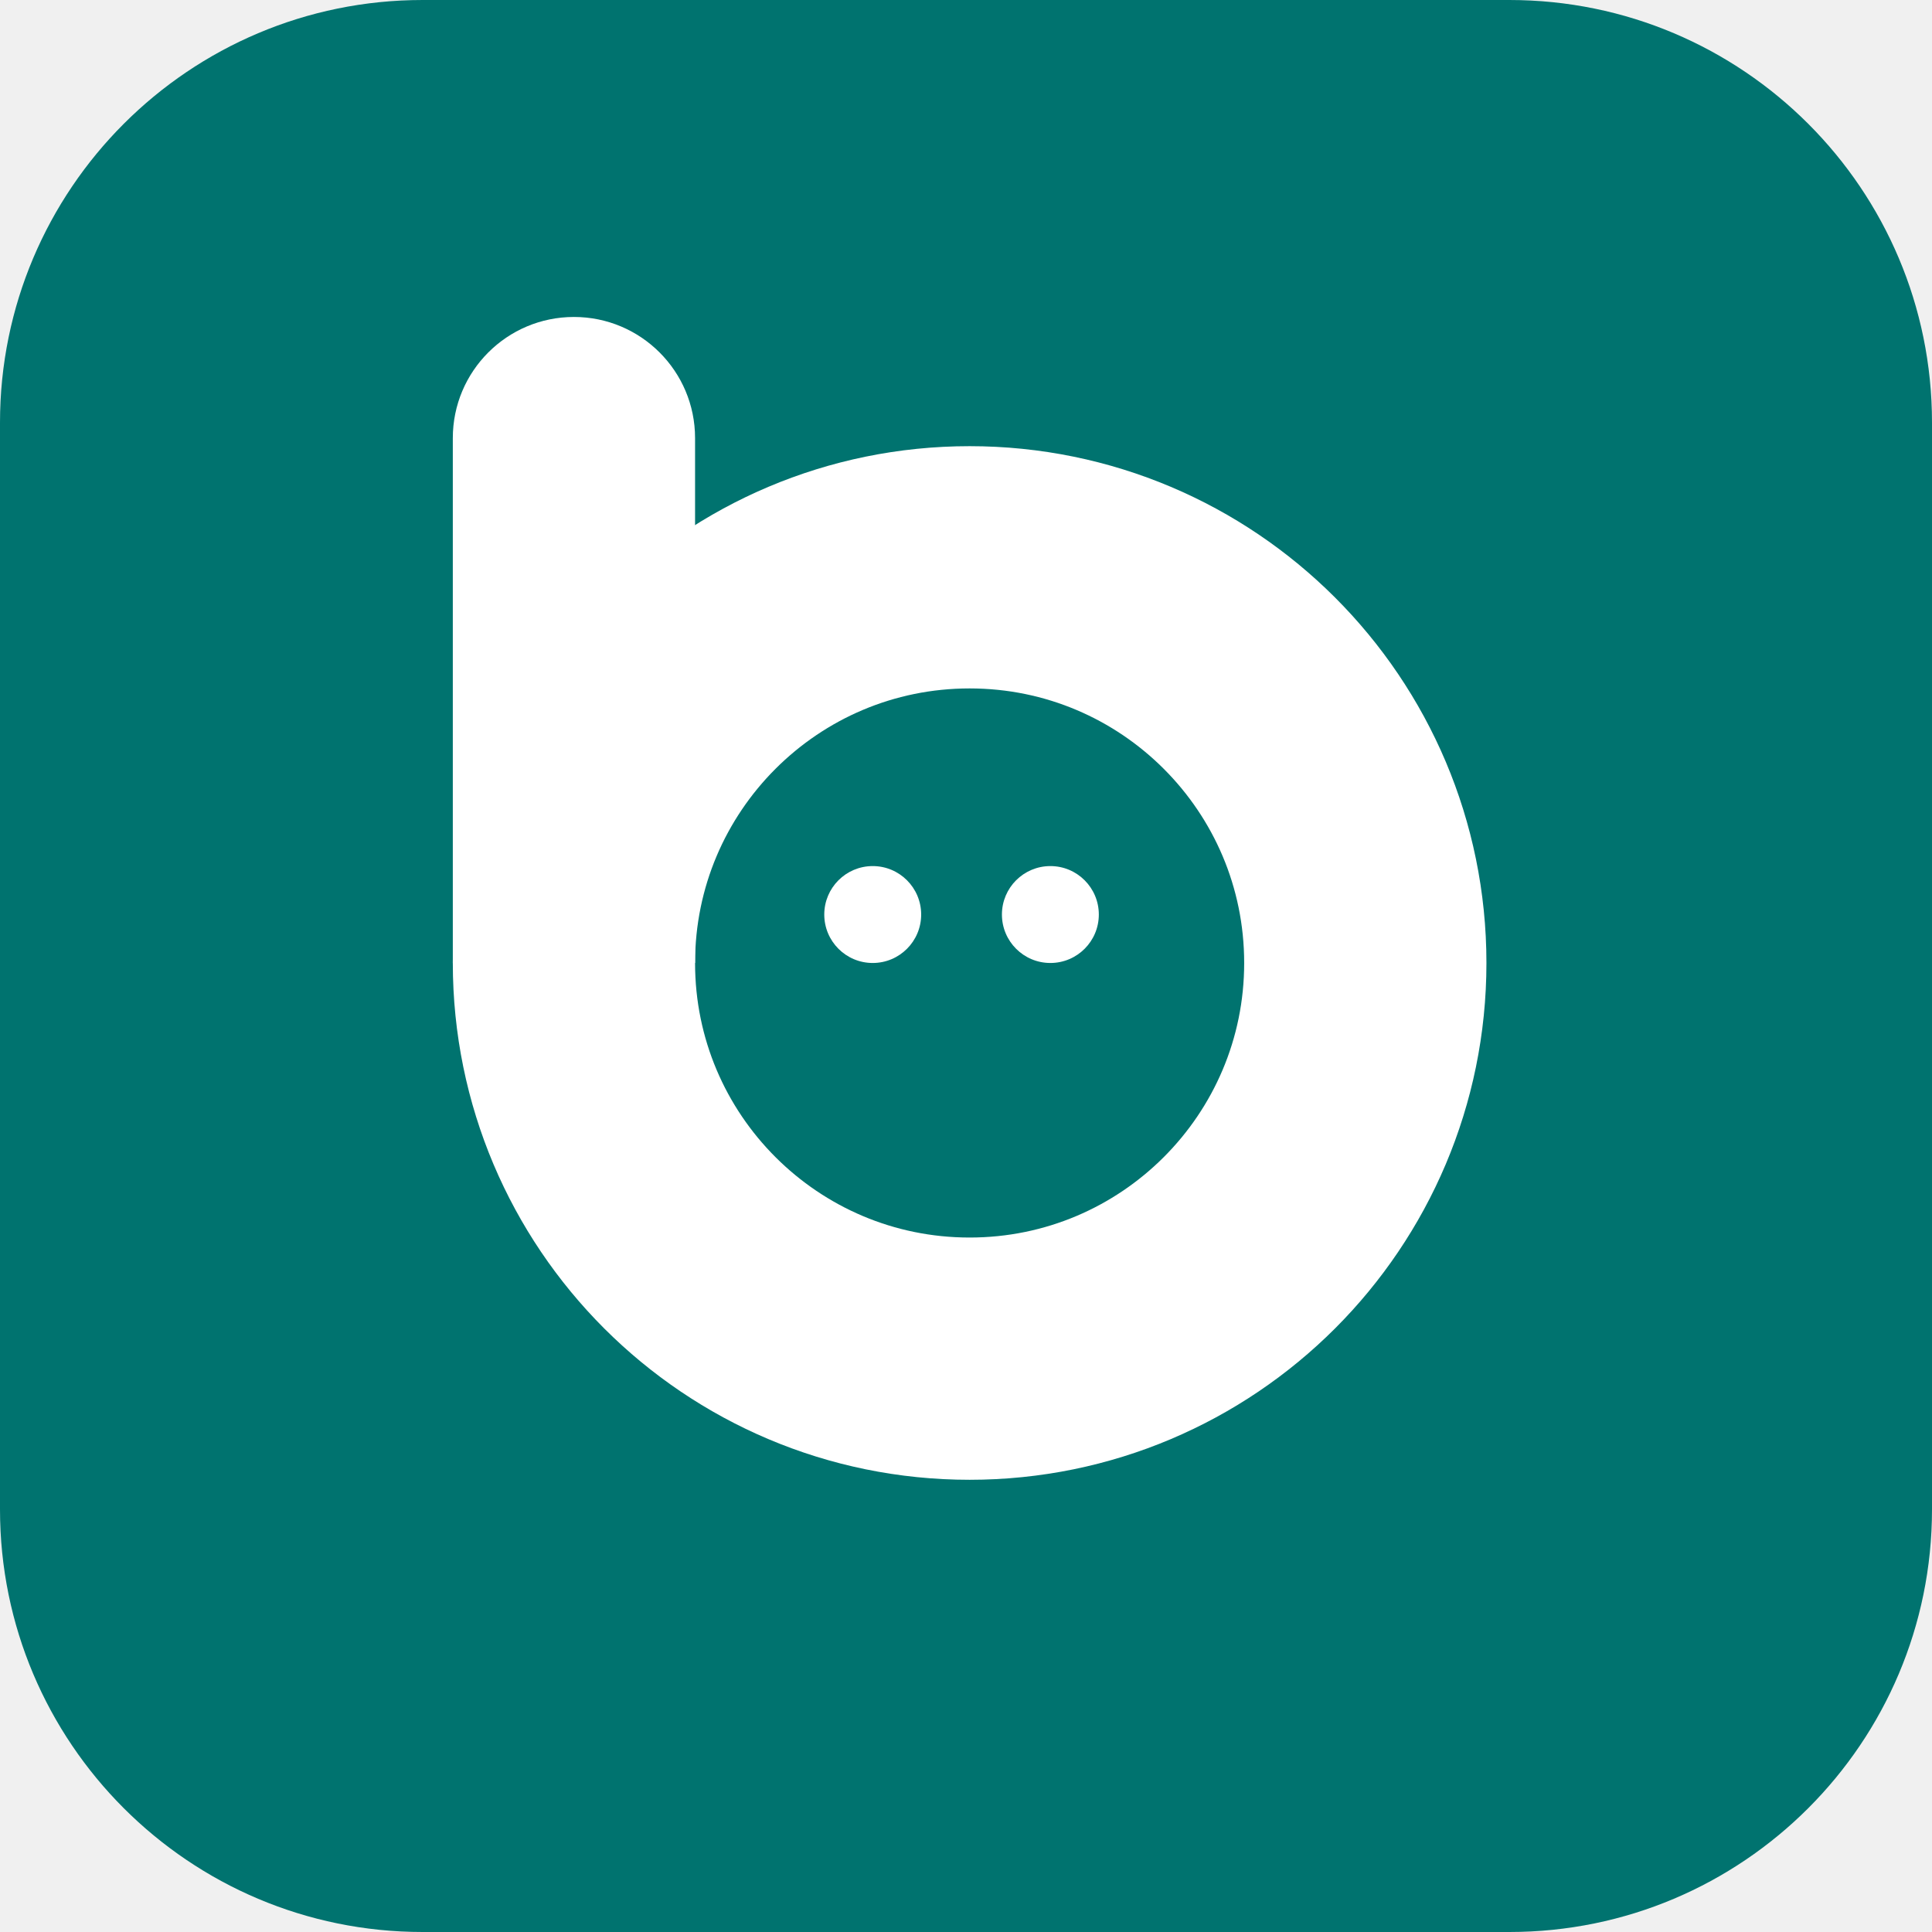
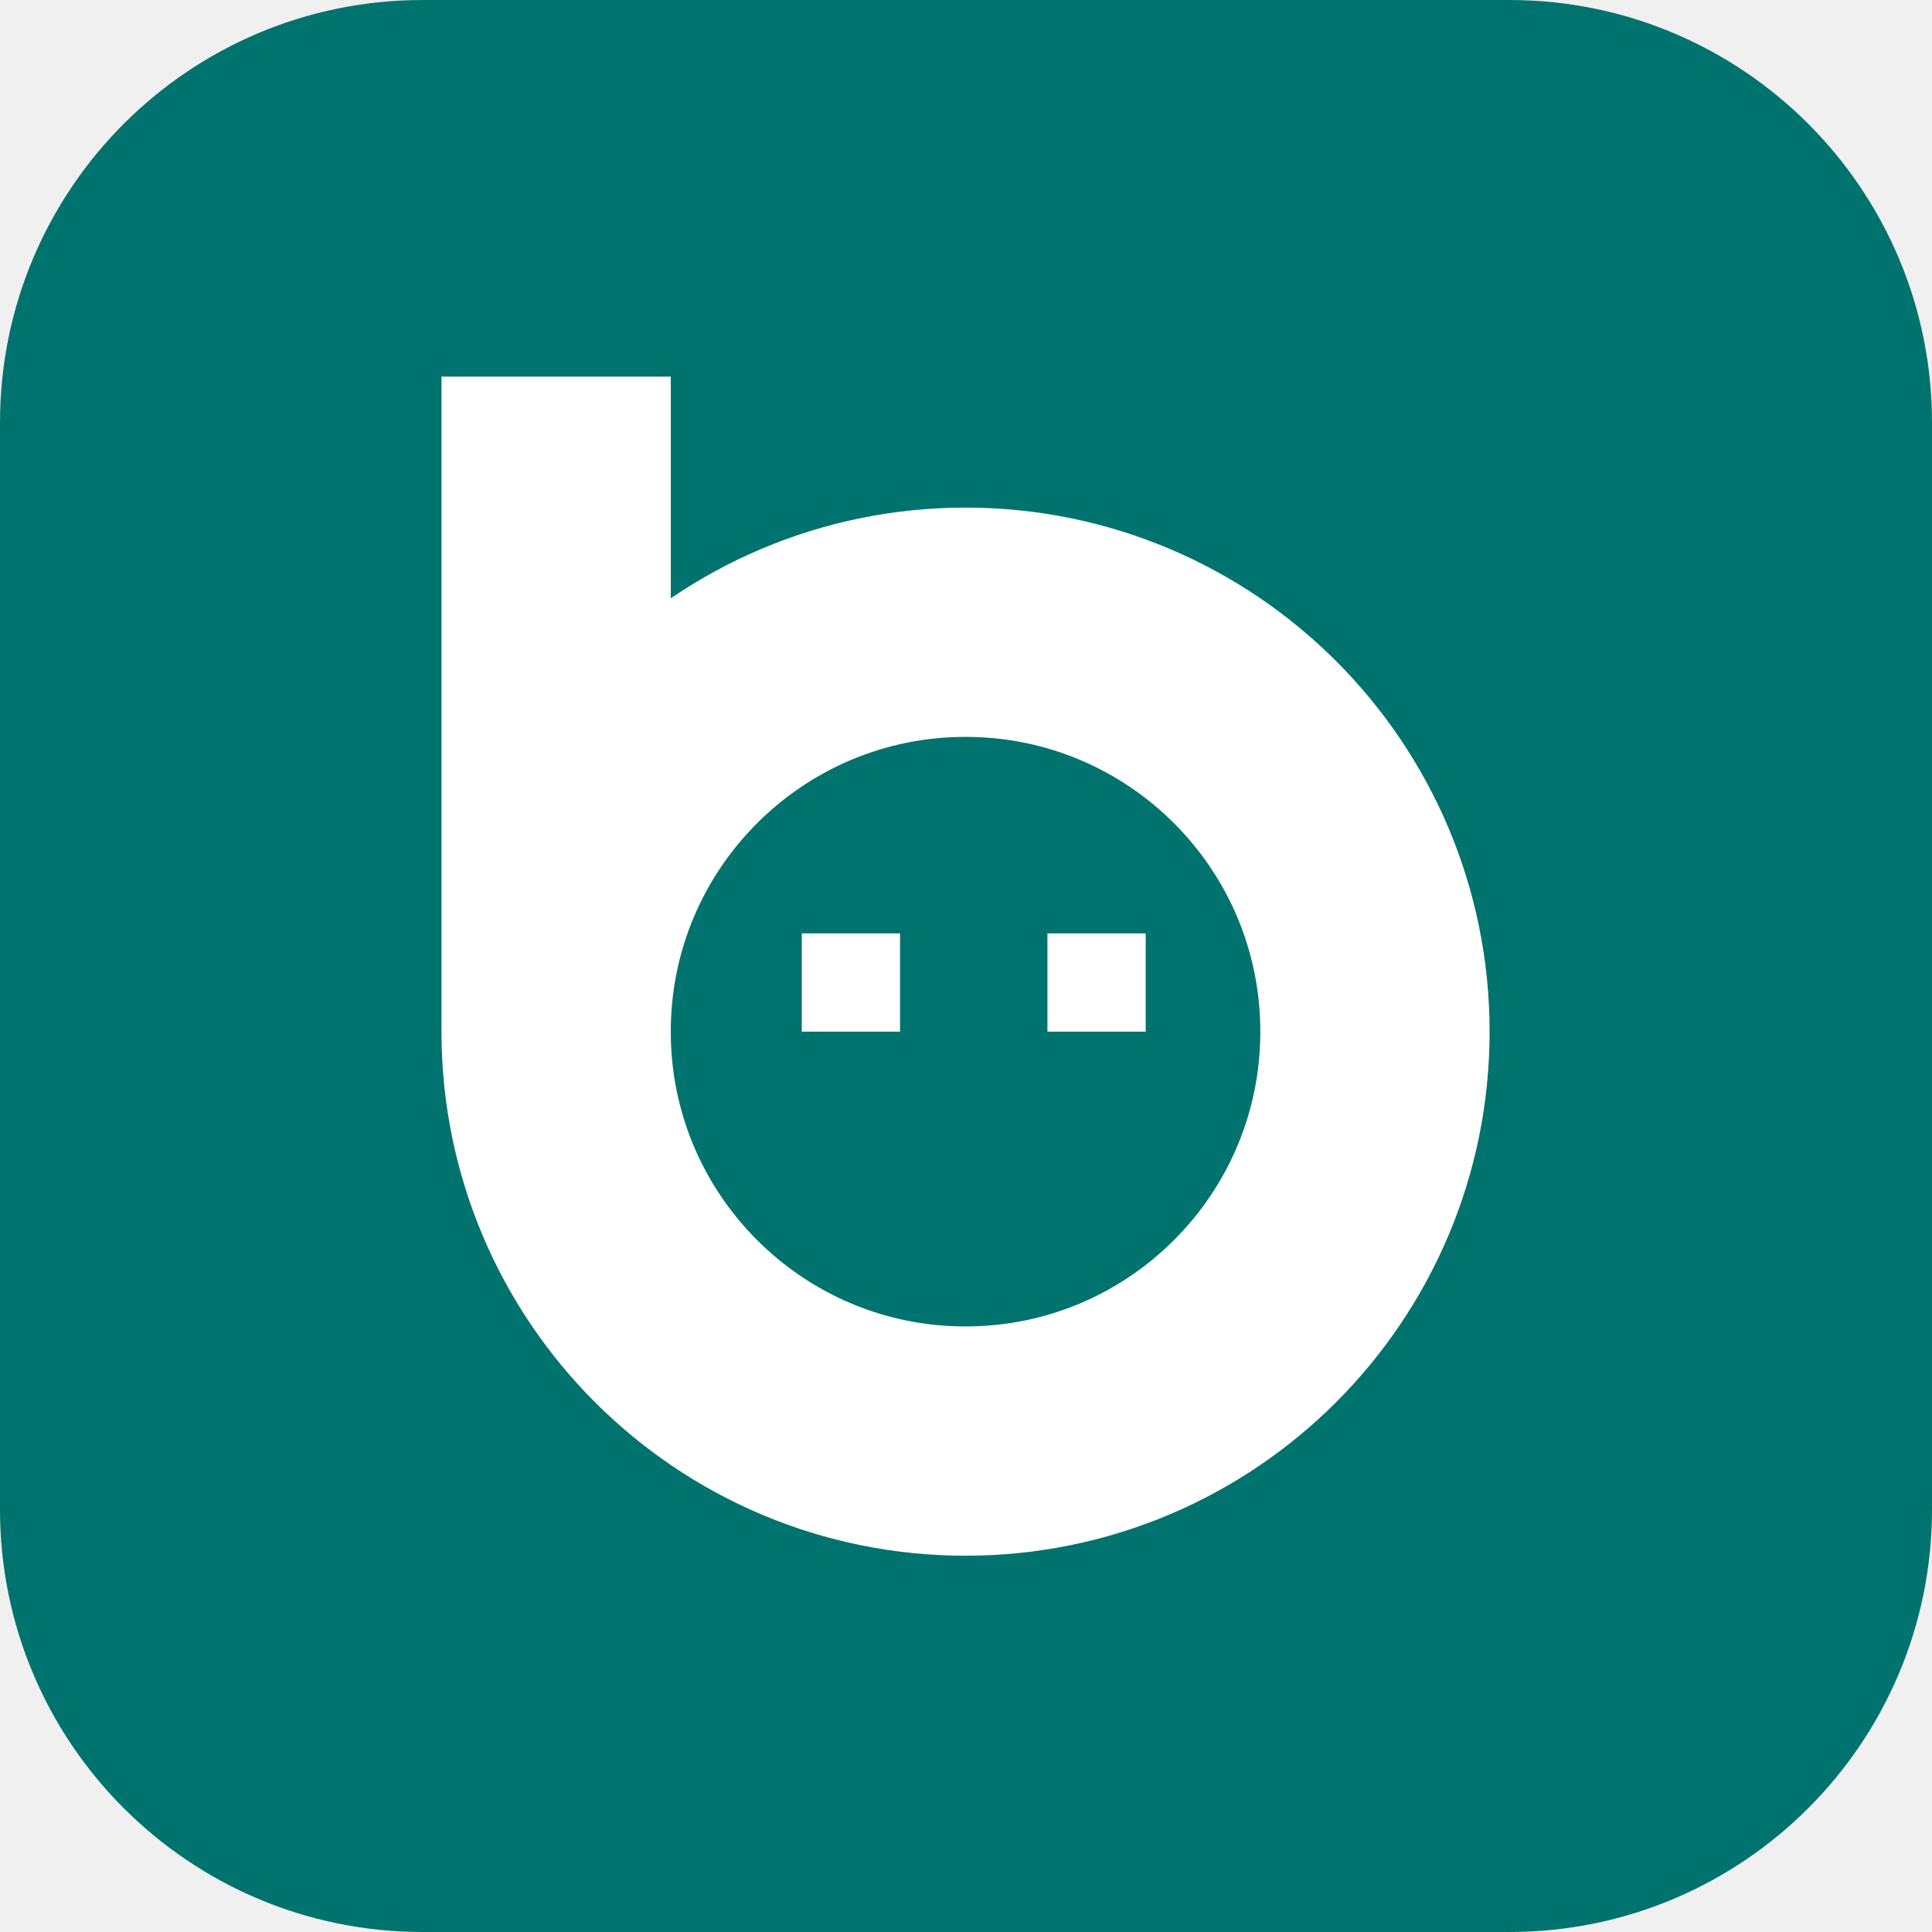
<svg xmlns="http://www.w3.org/2000/svg" viewBox="0 0 256 256" role="img" aria-label="Saoirse">
  <rect width="256" height="256" rx="56" fill="#00736F" />
-   <g transform="translate(60,42) scale(2.14)">
-     <circle cx="32" cy="40" r="24.5" fill="none" stroke="#FFFFFF" stroke-width="15" />
-     <circle cx="26" cy="37" r="3" fill="#FFFFFF" />
-     <circle cx="37" cy="37" r="3" fill="#FFFFFF" />
-     <path d="M0 7.5C0 3.358 3.358 0 7.5 0C11.642 0 15 3.358 15 7.5V40H0V7.5Z" fill="#FFFFFF" />
+   <g transform="translate(58.5,49.9) scale(2.17)" fill="none" stroke="#FFFFFF">
+     <path d="M7 40C7 26.193 18.193 15 32 15C45.807 15 57 26.193 57 40C57 53.807 45.807 65 32 65C18.193 65 7 53.807 7 40ZM7 40V0" stroke-width="14" />
+     <path d="M22 37H28" stroke-width="6" />
+     <path d="M37 37H43" stroke-width="6" />
  </g>
</svg>
